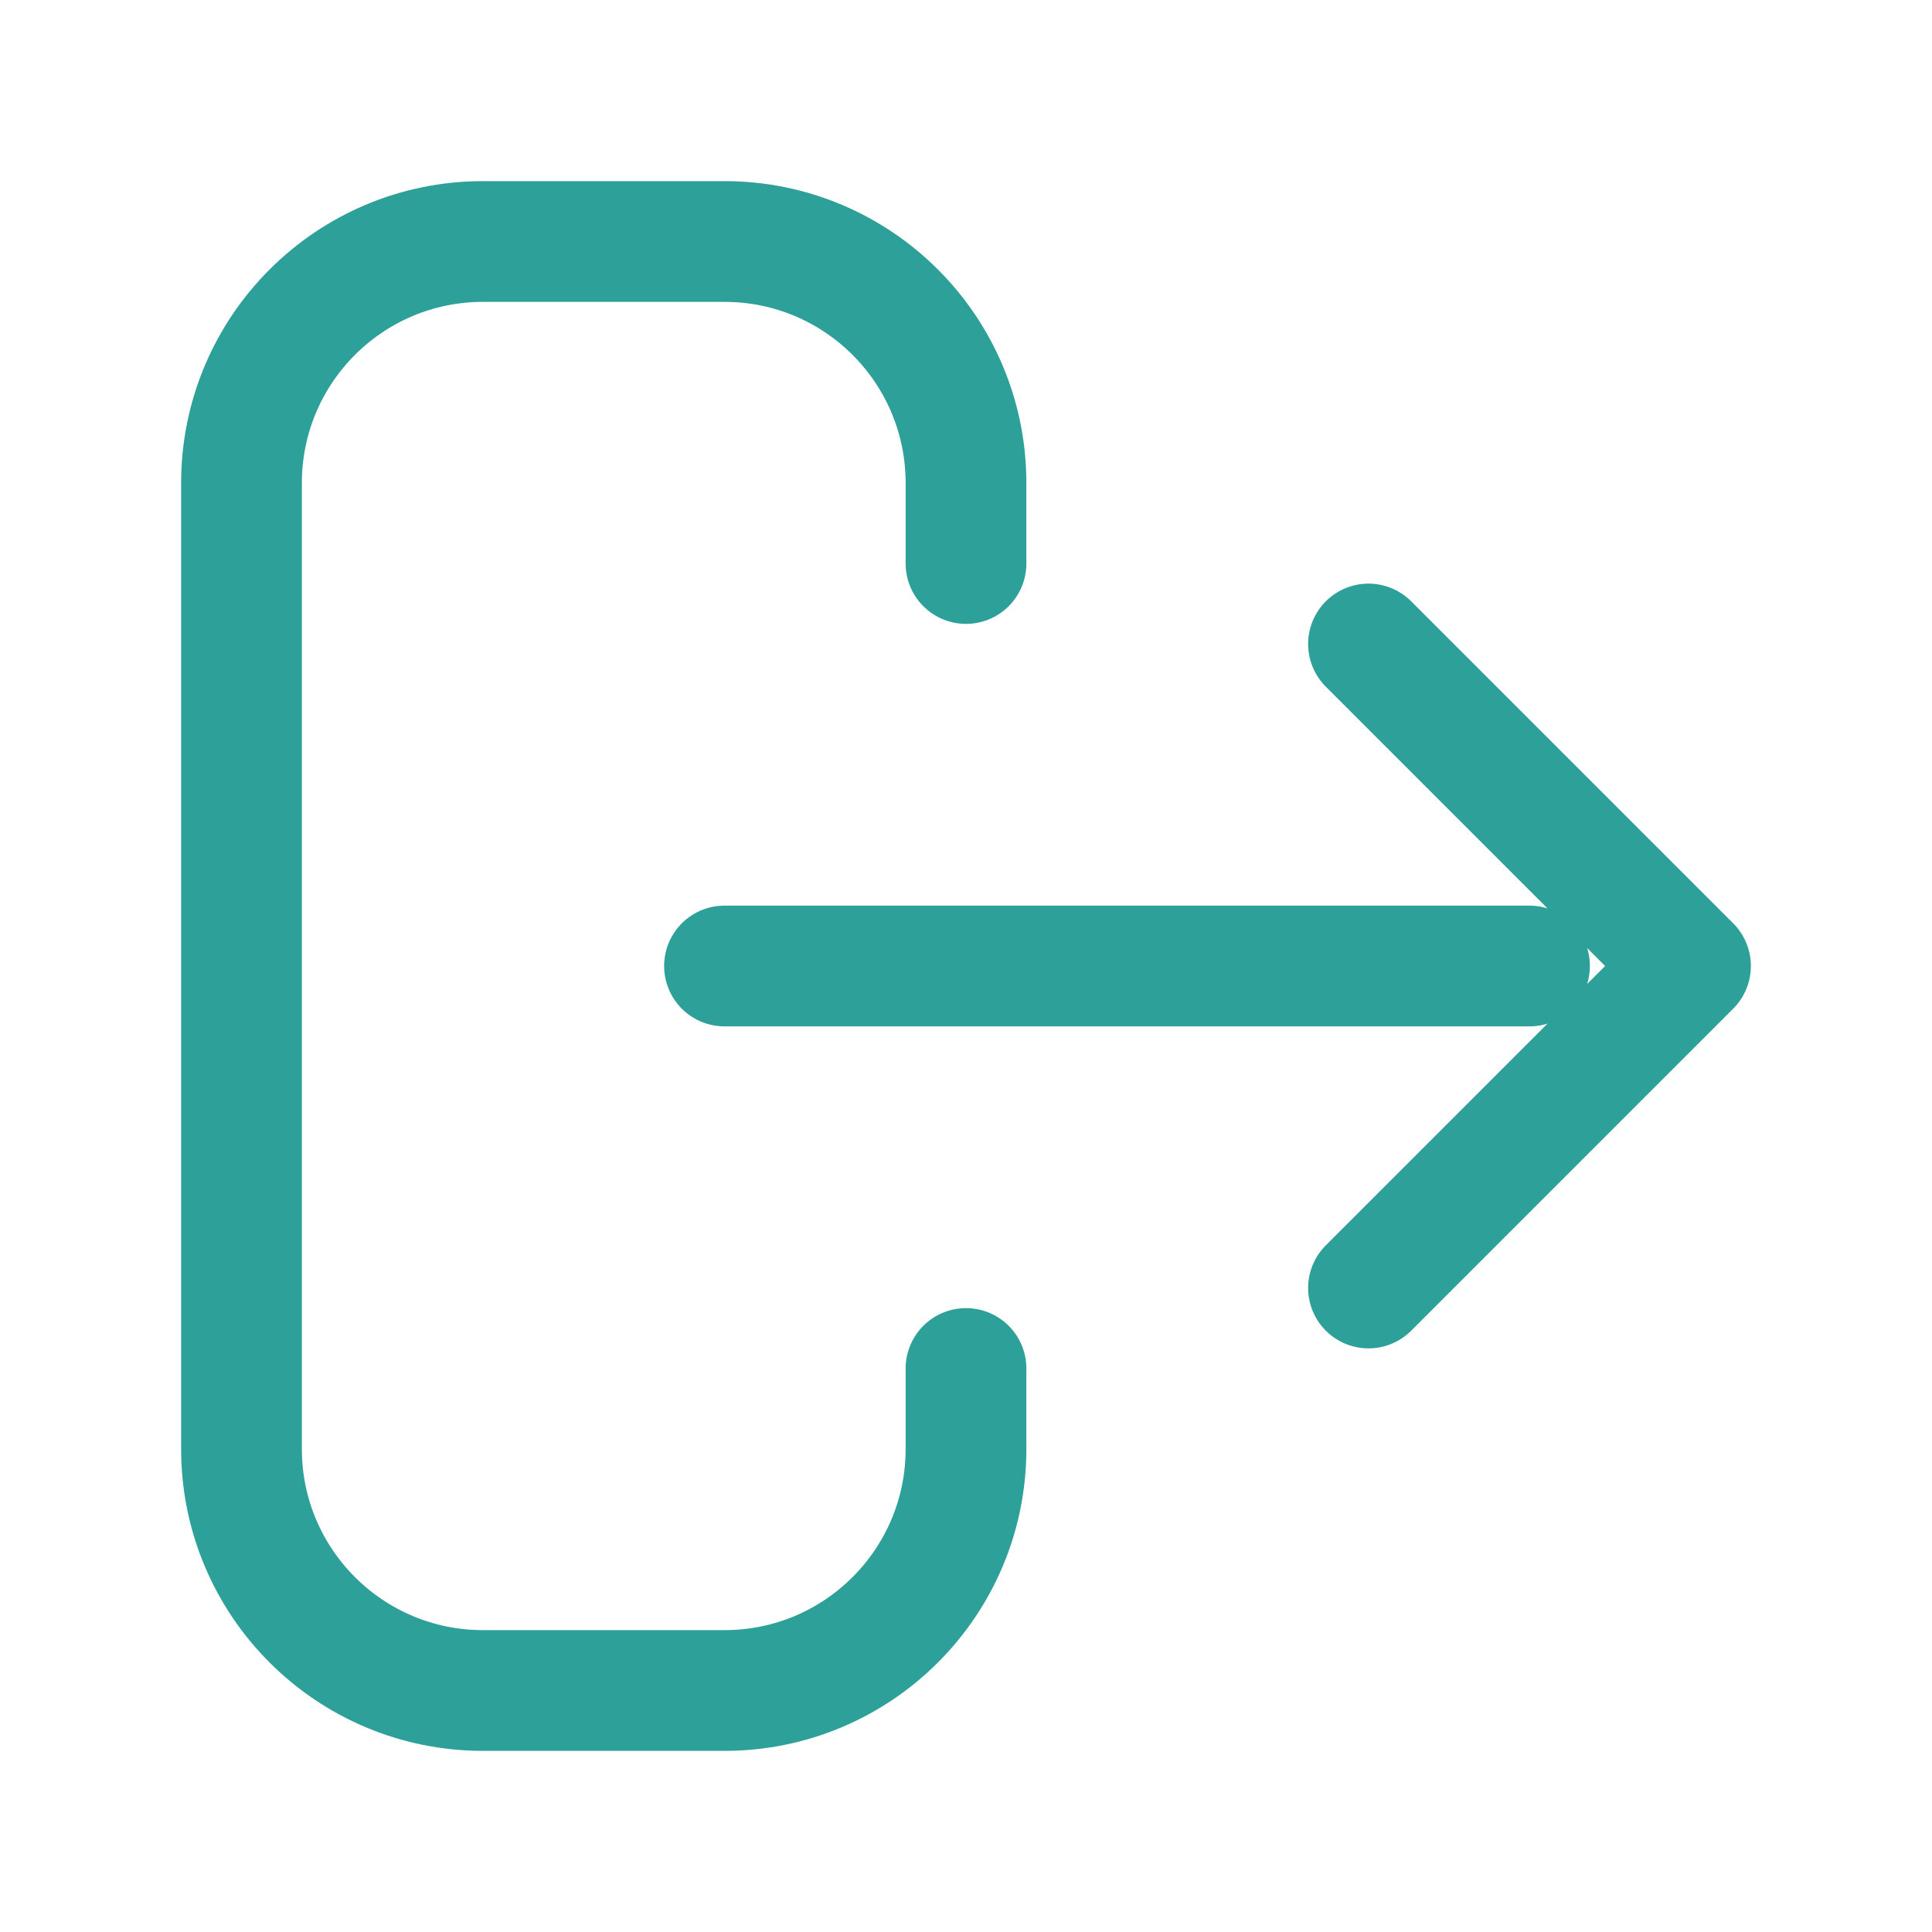
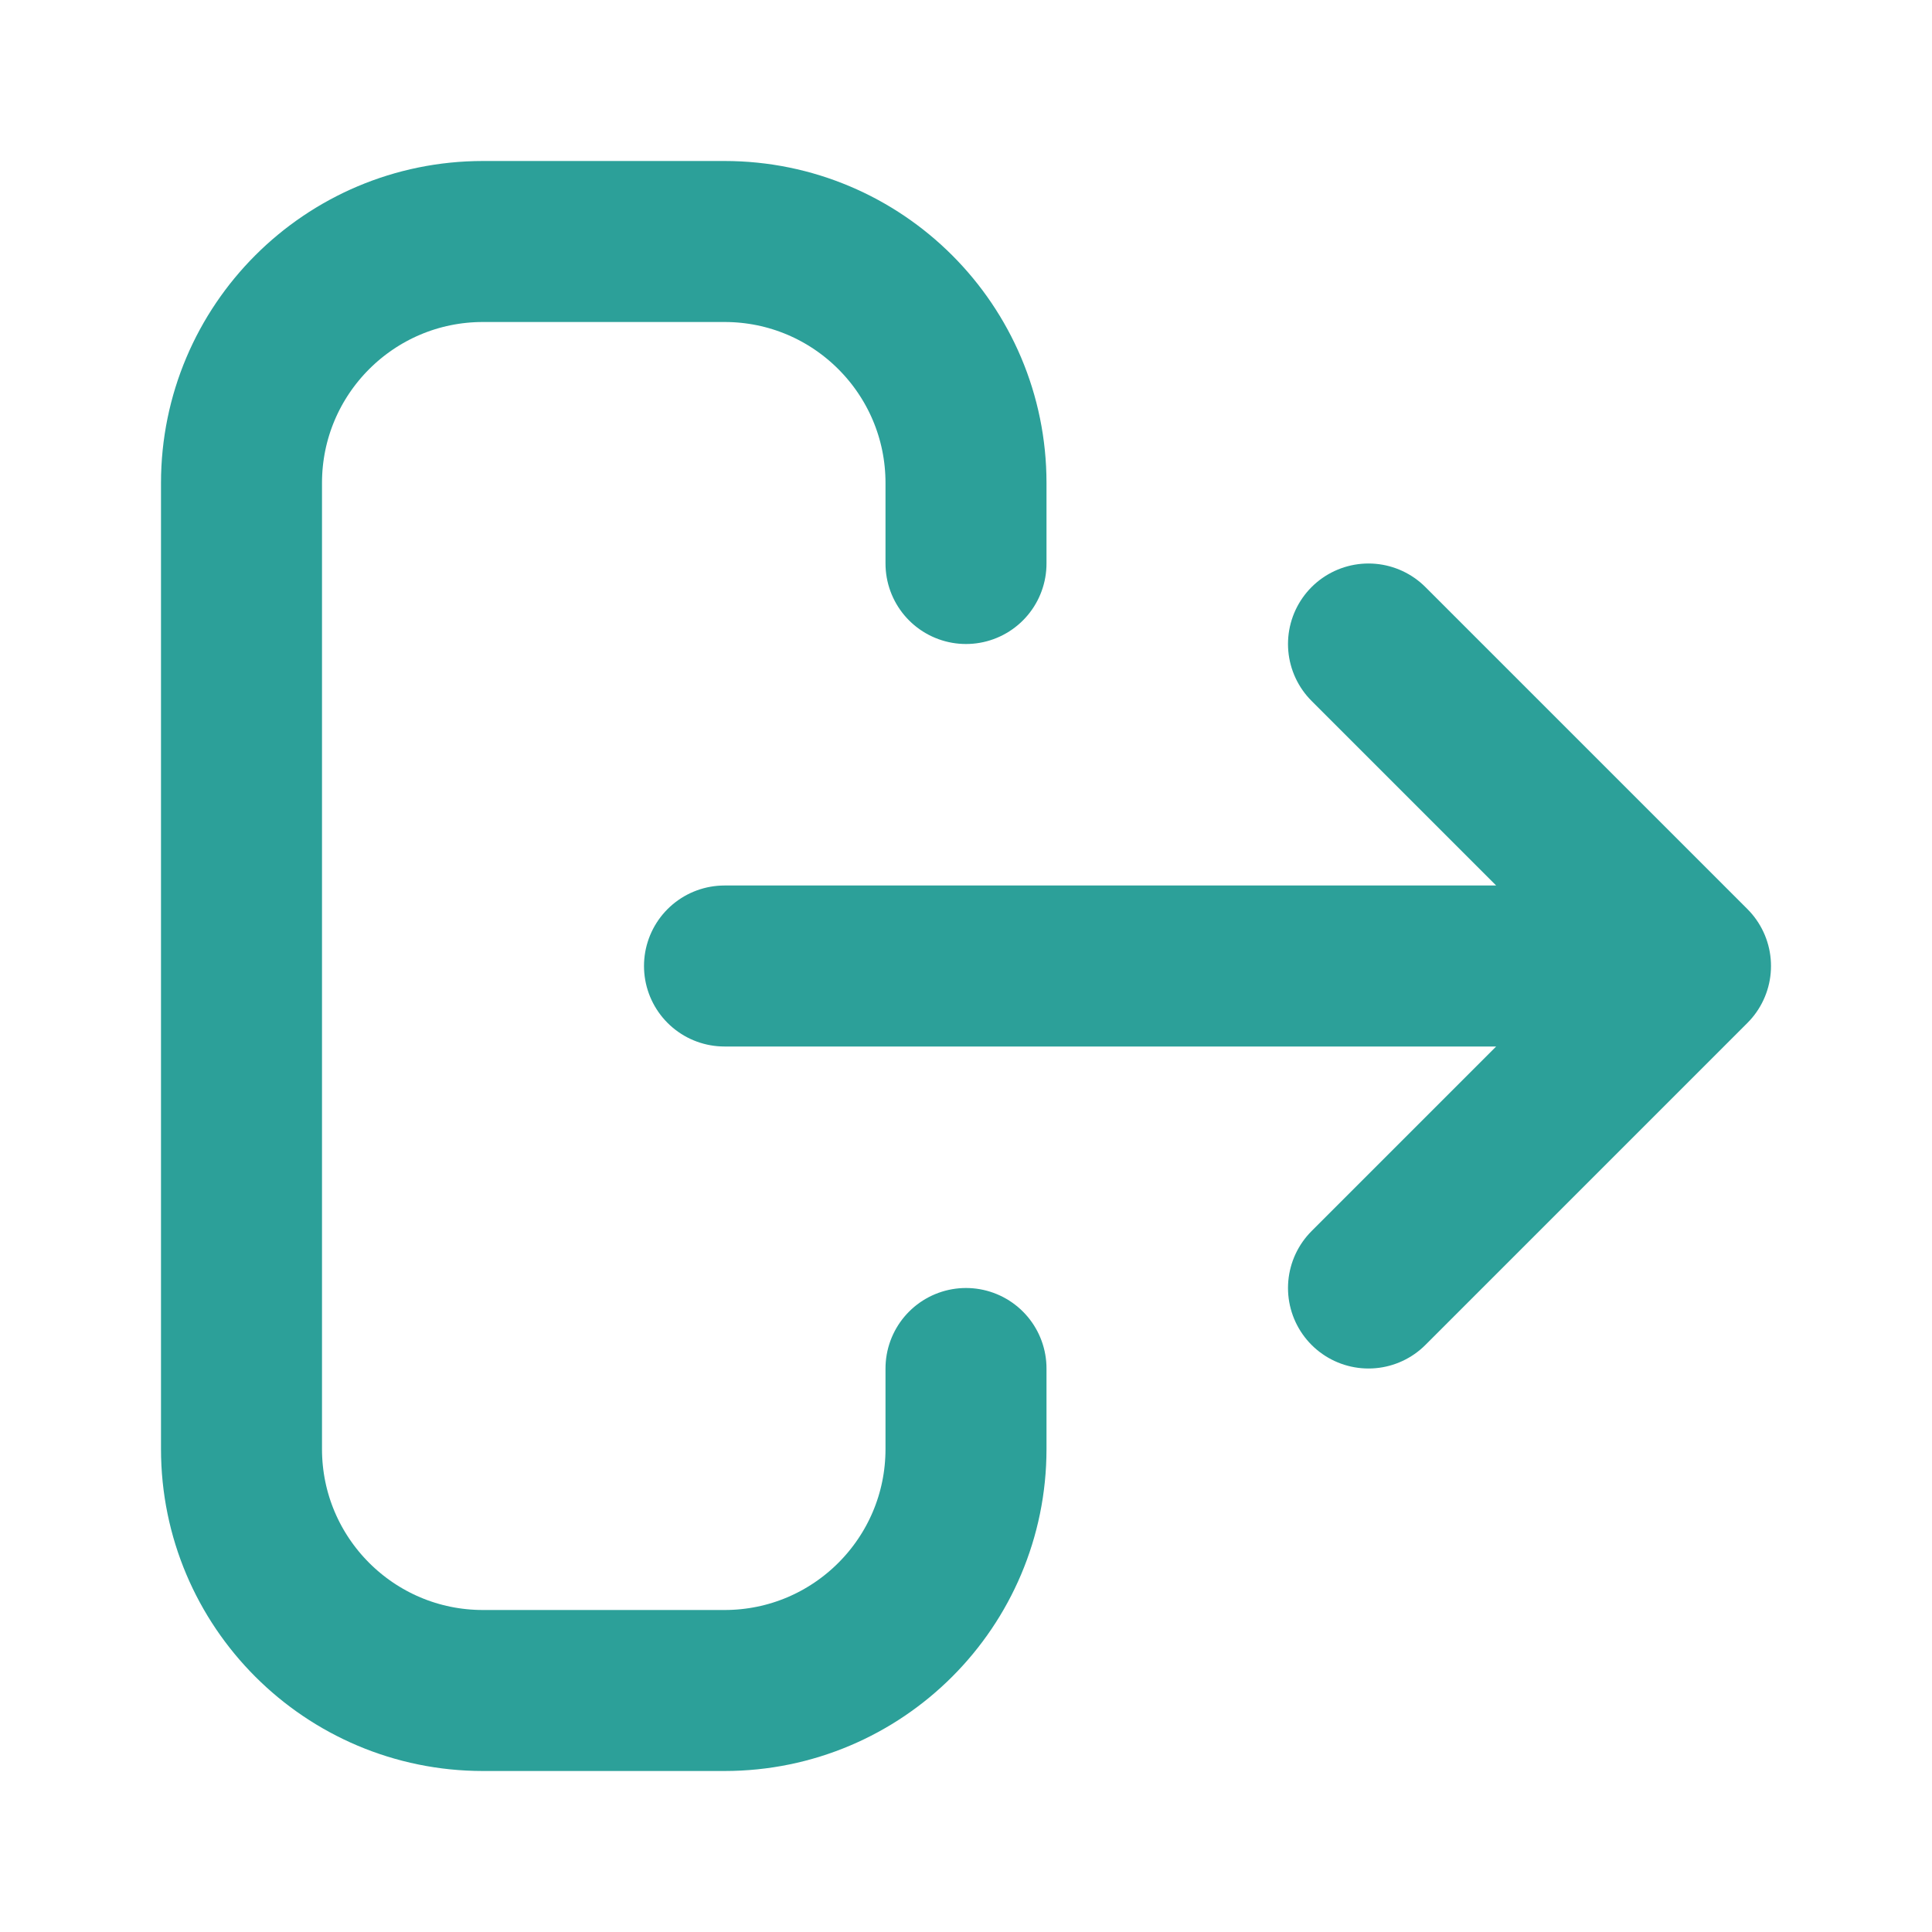
<svg xmlns="http://www.w3.org/2000/svg" width="30" height="30" viewBox="0 0 24 24" fill="none">
-   <path d="M12 17V18C12 19.657 10.657 21 9 21H6C4.343 21 3 19.657 3 18V6C3 4.343 4.343 3 6 3H9C10.657 3 12 4.343 12 6V7M17 8L21 12L17 16M9 12H19" stroke="#2ca099" stroke-width="1.5" stroke-linecap="round" stroke-linejoin="round" />
+   <path d="M12 17V18C12 19.657 10.657 21 9 21H6C4.343 21 3 19.657 3 18V6C3 4.343 4.343 3 6 3H9C10.657 3 12 4.343 12 6V7M17 8L21 12L17 16M9 12H19" stroke="#2ca099" stroke-width="2.0" stroke-linecap="round" stroke-linejoin="round" />
</svg>
